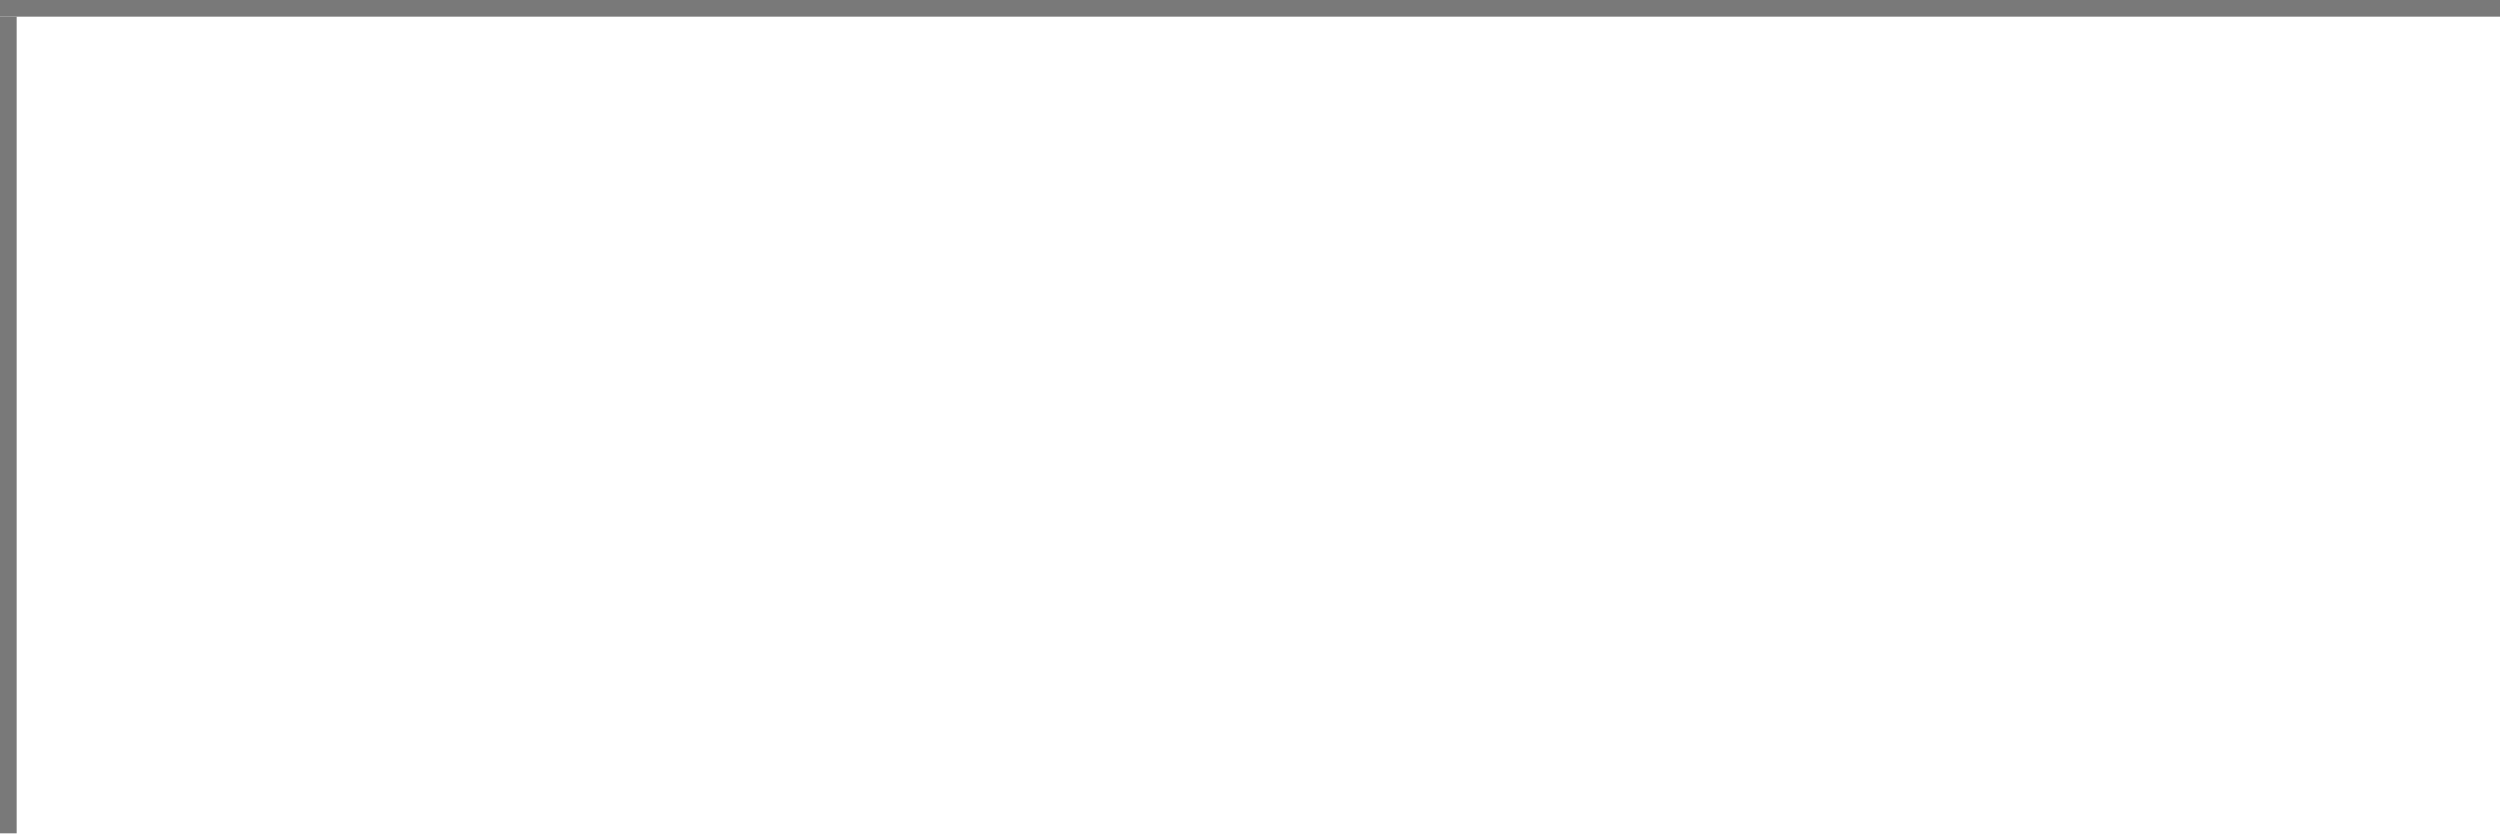
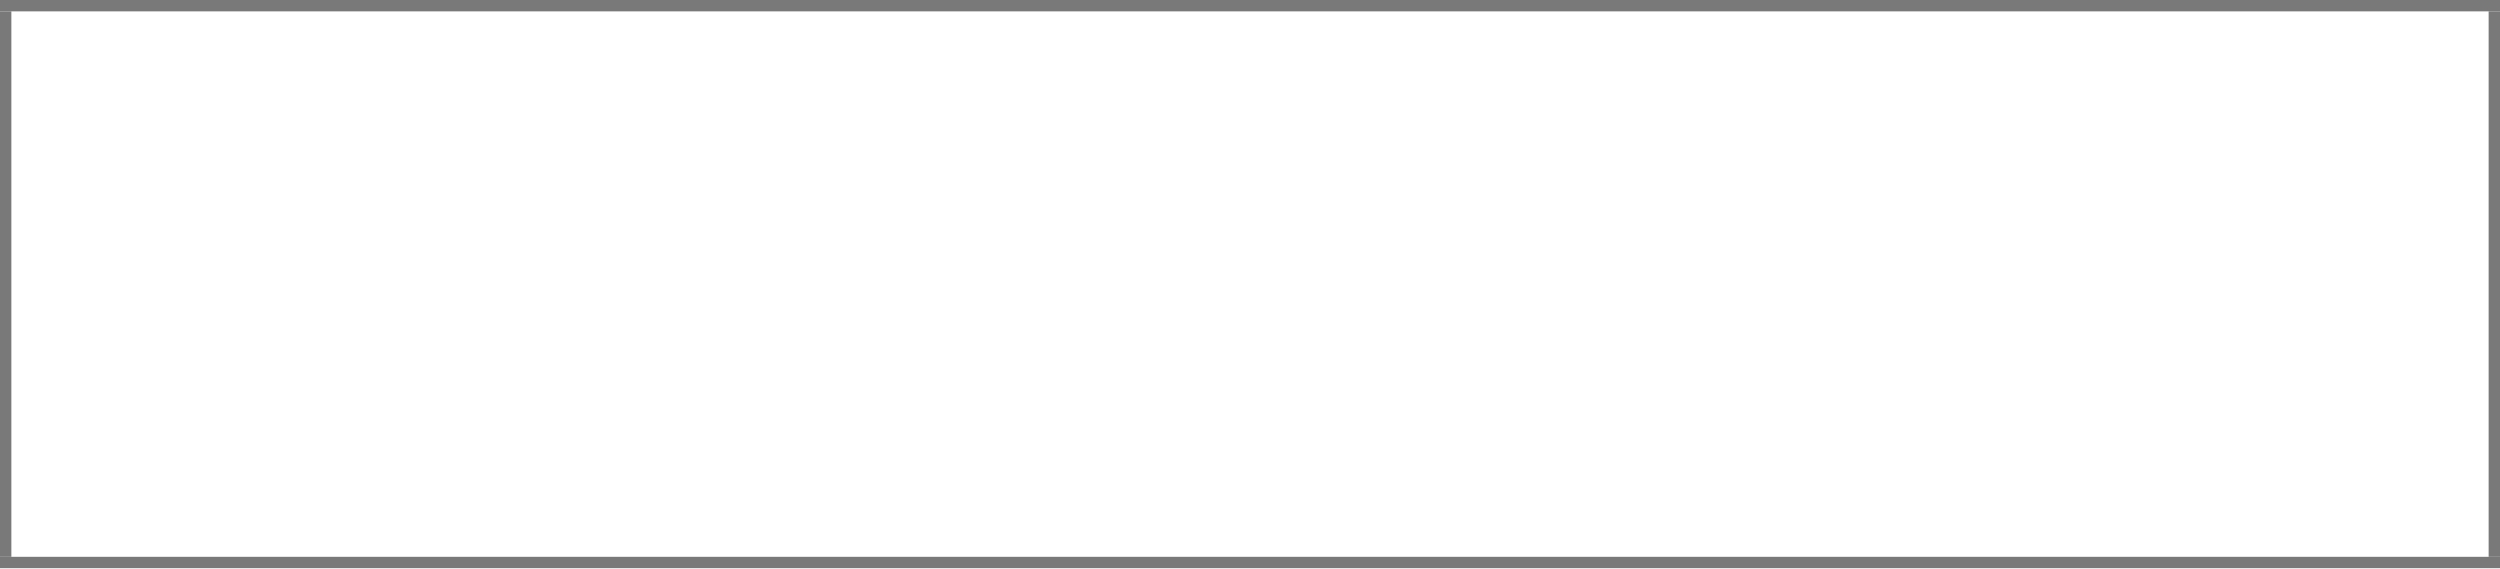
- <svg xmlns="http://www.w3.org/2000/svg" version="1.1" width="150px" height="50px" viewBox="0 100 150 50">
-   <path d="M 1 1  L 150 1  L 150 50  L 1 50  L 1 1  Z " fill-rule="nonzero" fill="rgba(255, 255, 255, 1)" stroke="none" transform="matrix(1 0 0 1 0 100 )" class="fill" />
-   <path d="M 0.5 1  L 0.5 50  " stroke-width="1" stroke-dasharray="0" stroke="rgba(121, 121, 121, 1)" fill="none" transform="matrix(1 0 0 1 0 100 )" class="stroke" />
-   <path d="M 0 0.5  L 150 0.5  " stroke-width="1" stroke-dasharray="0" stroke="rgba(121, 121, 121, 1)" fill="none" transform="matrix(1 0 0 1 0 100 )" class="stroke" />
+ <svg xmlns="http://www.w3.org/2000/svg" version="1.1" width="220px" height="50px" viewBox="650 300 220 50">
+   <path d="M 1 1  L 219 1  L 219 49  L 1 49  L 1 1  Z " fill-rule="nonzero" fill="rgba(255, 255, 255, 1)" stroke="none" transform="matrix(1 0 0 1 650 300 )" class="fill" />
+   <path d="M 0.5 1  L 0.5 49  " stroke-width="1" stroke-dasharray="0" stroke="rgba(121, 121, 121, 1)" fill="none" transform="matrix(1 0 0 1 650 300 )" class="stroke" />
+   <path d="M 0 0.5  L 220 0.5  " stroke-width="1" stroke-dasharray="0" stroke="rgba(121, 121, 121, 1)" fill="none" transform="matrix(1 0 0 1 650 300 )" class="stroke" />
+   <path d="M 219.5 1  L 219.5 49  " stroke-width="1" stroke-dasharray="0" stroke="rgba(121, 121, 121, 1)" fill="none" transform="matrix(1 0 0 1 650 300 )" class="stroke" />
+   <path d="M 0 49.5  L 220 49.5  " stroke-width="1" stroke-dasharray="0" stroke="rgba(121, 121, 121, 1)" fill="none" transform="matrix(1 0 0 1 650 300 )" class="stroke" />
</svg>
